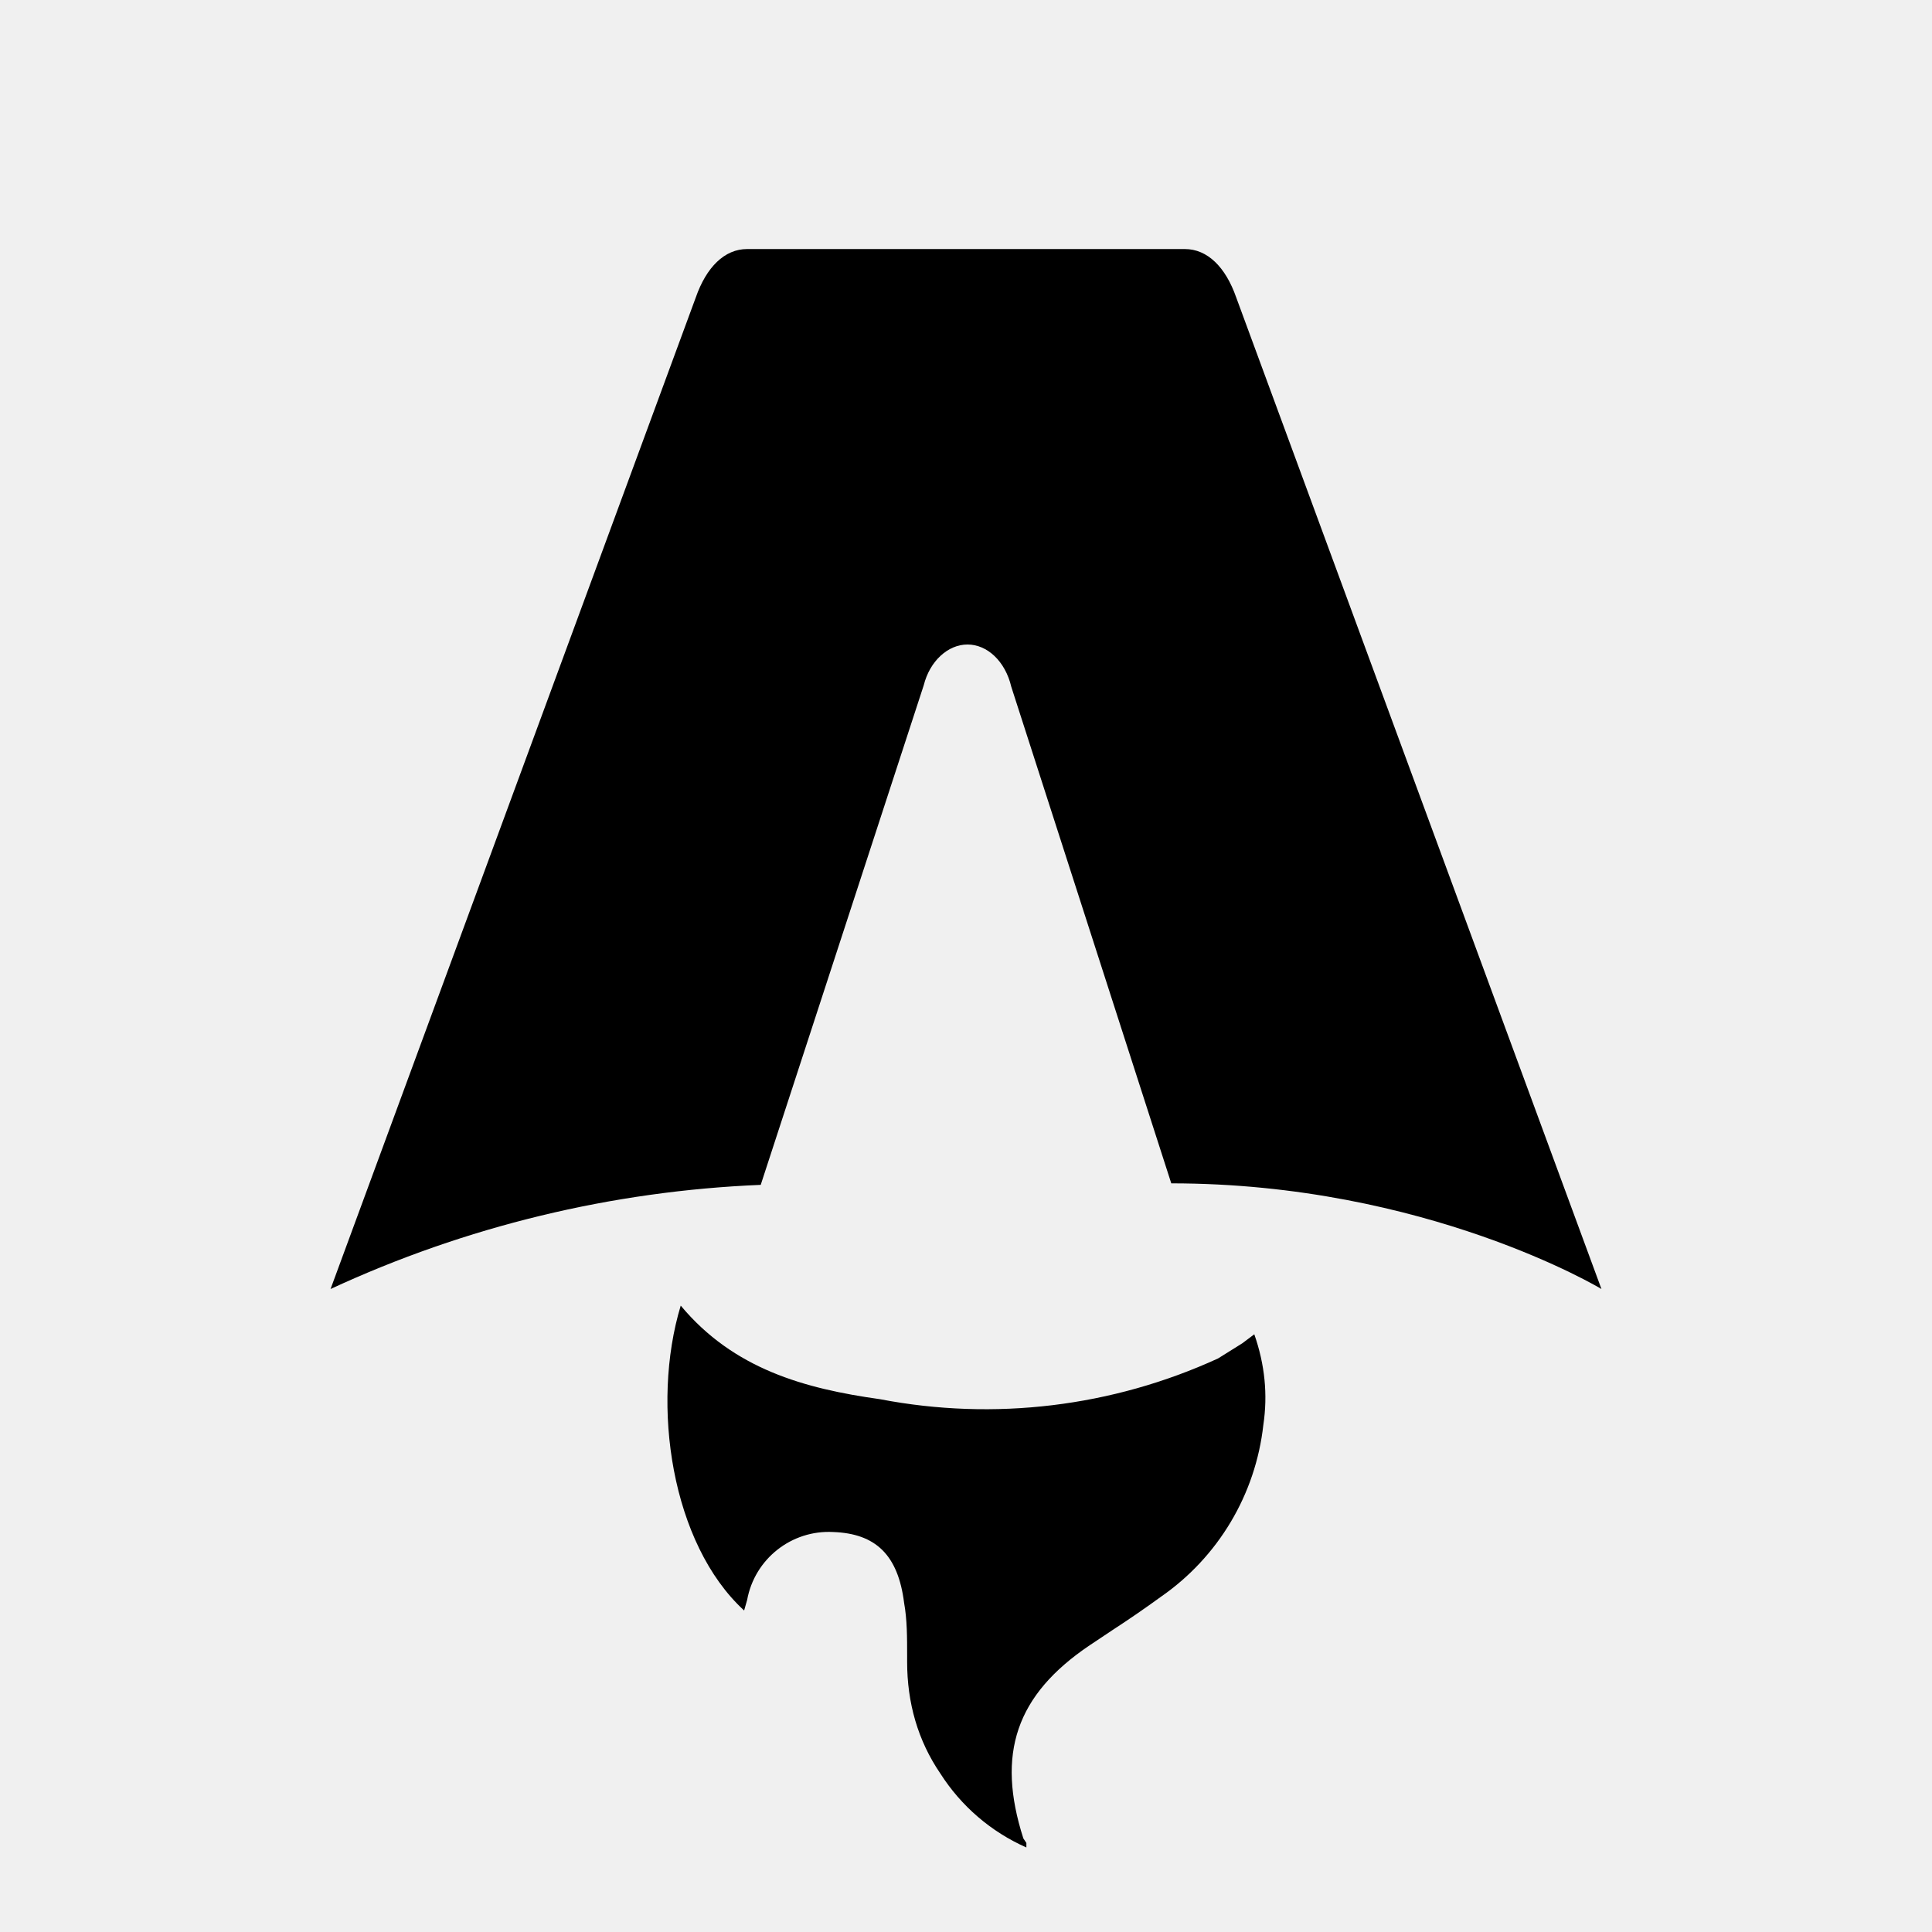
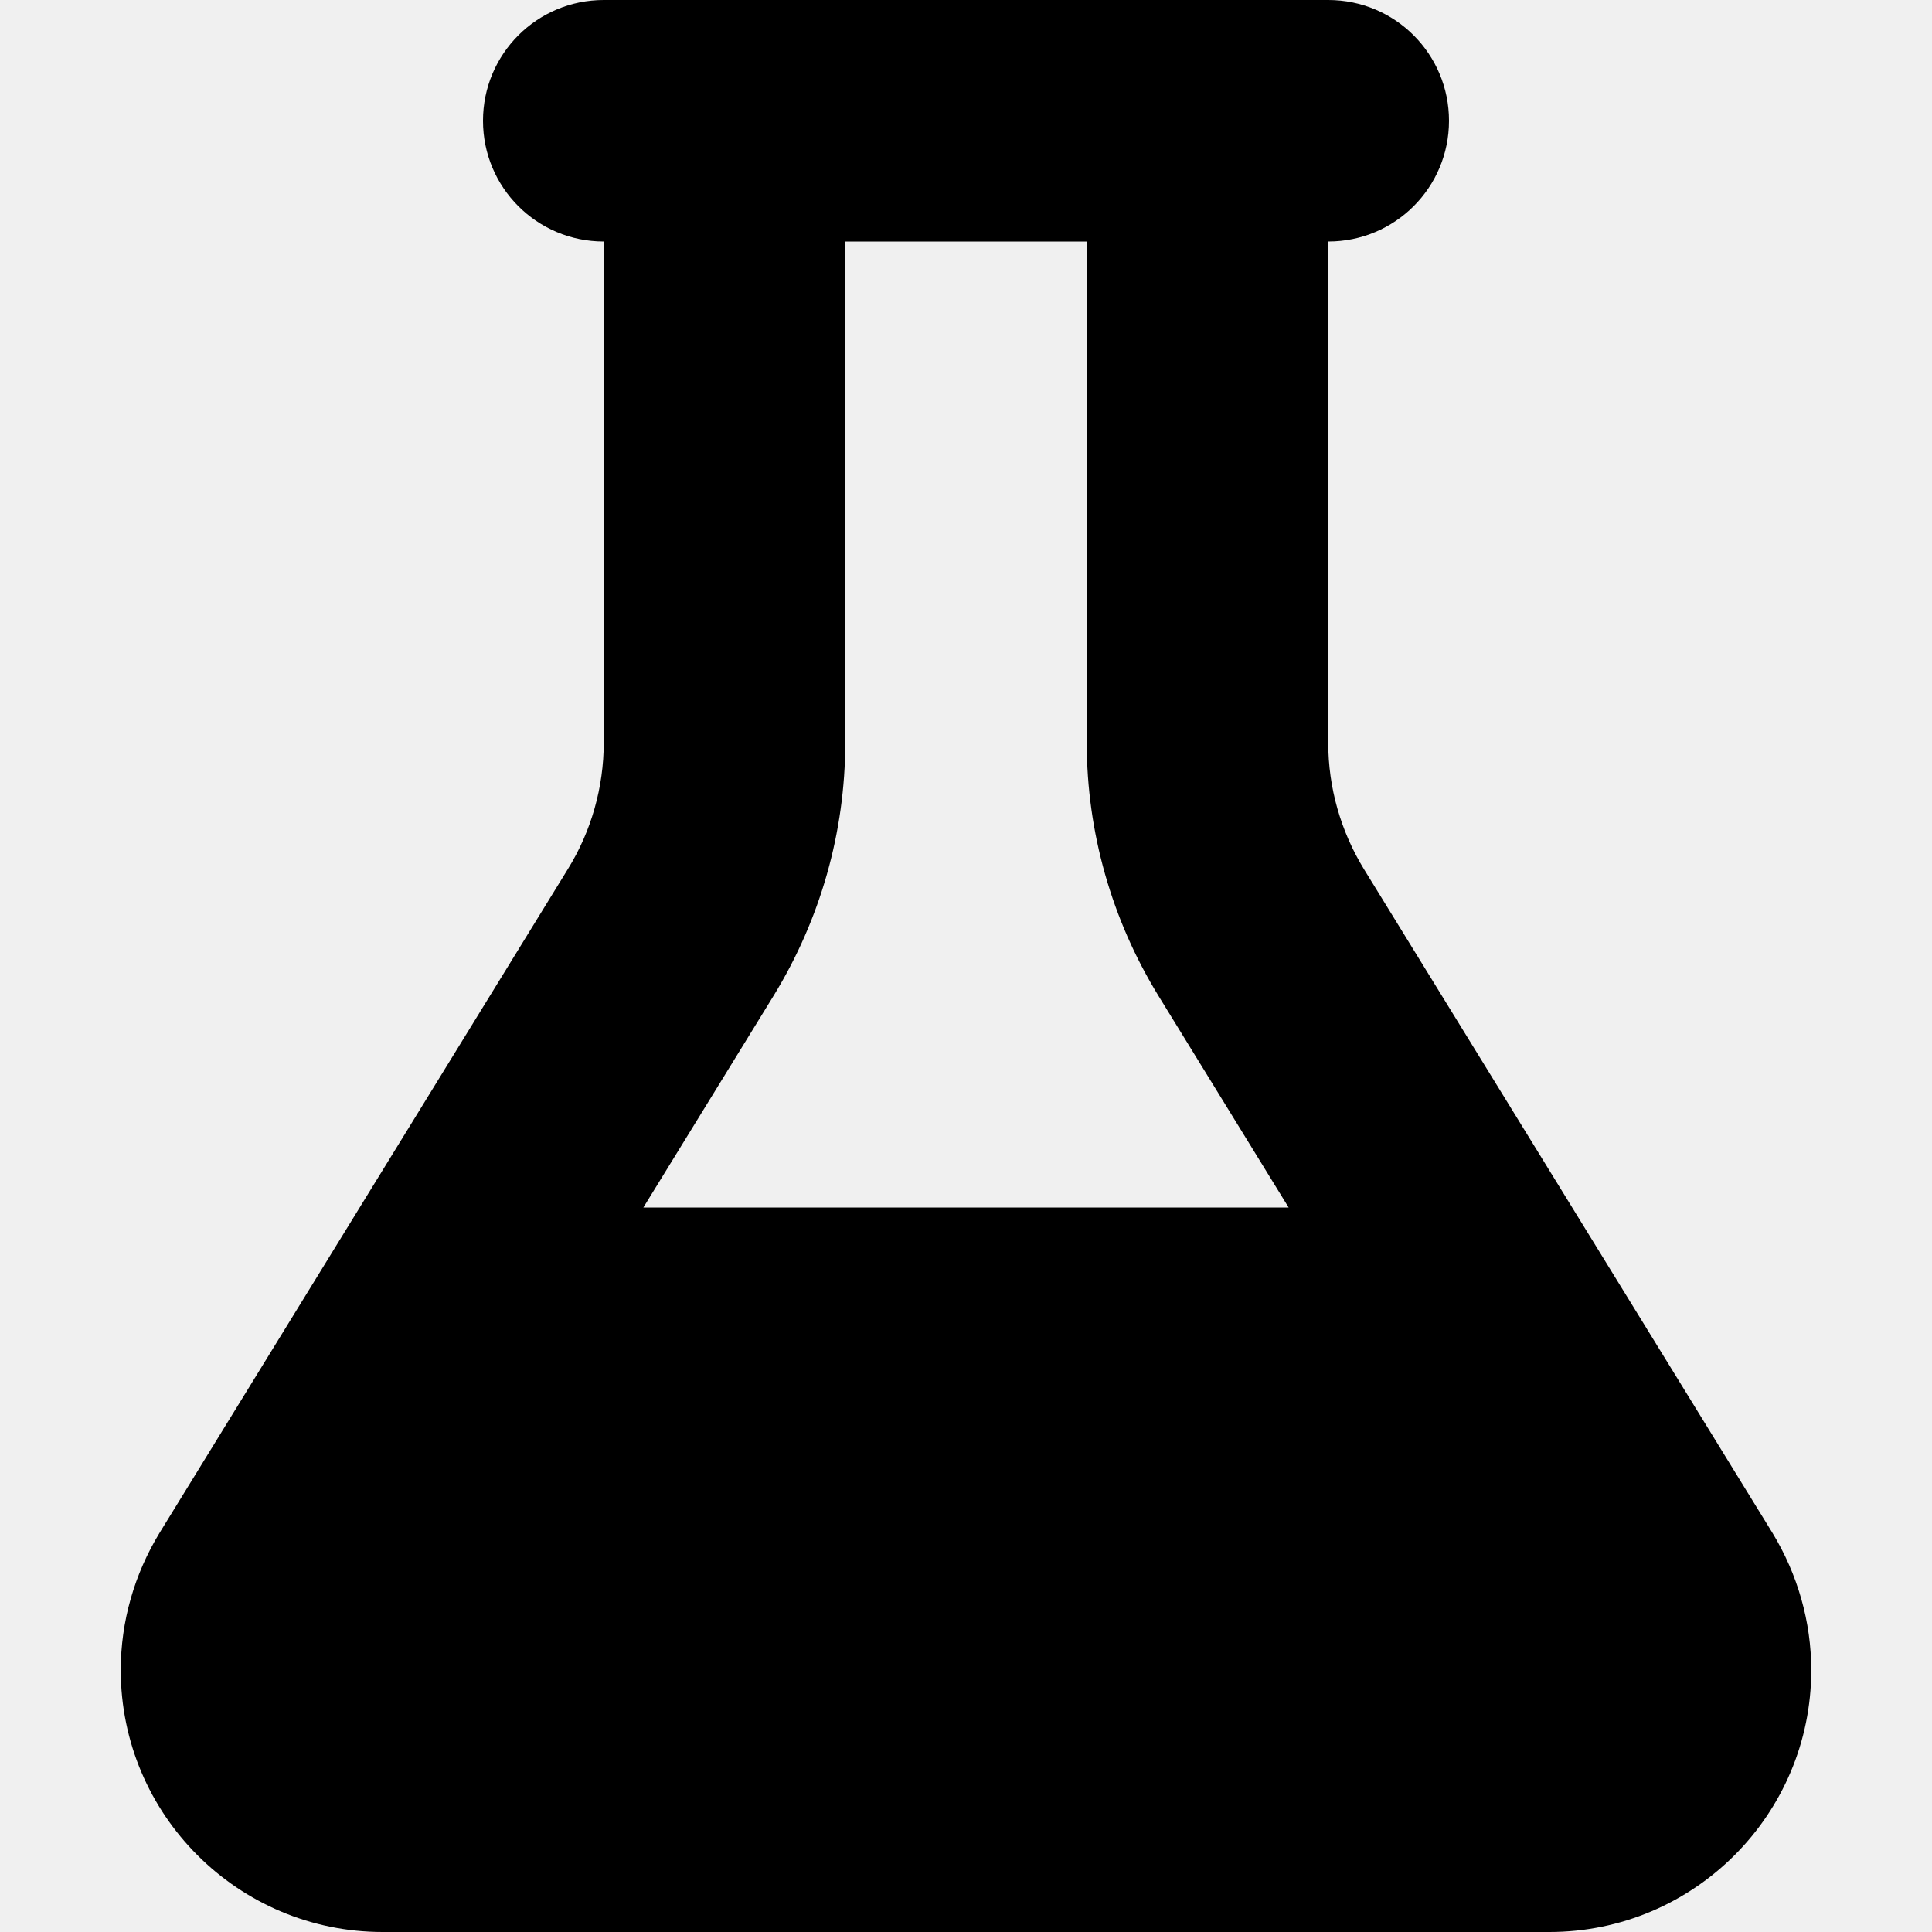
- <svg xmlns="http://www.w3.org/2000/svg" fill="none" viewBox="0 0 128 128">
-   <path d="M50.4 78.5a75.1 75.1 0 0 0-28.5 6.9l24.2-65.7c.7-2 1.9-3.2 3.4-3.2h29c1.5 0 2.7 1.2 3.4 3.2l24.2 65.7s-11.6-7-28.5-7L67 45.5c-.4-1.7-1.6-2.8-2.9-2.8-1.3 0-2.5 1.1-2.9 2.7L50.4 78.5Zm-1.1 28.2Zm-4.2-20.2c-2 6.6-.6 15.8 4.2 20.2a17.5 17.5 0 0 1 .2-.7 5.5 5.5 0 0 1 5.7-4.5c2.8.1 4.3 1.5 4.7 4.7.2 1.1.2 2.3.2 3.5v.4c0 2.7.7 5.2 2.2 7.4a13 13 0 0 0 5.7 4.9v-.3l-.2-.3c-1.8-5.6-.5-9.5 4.4-12.8l1.5-1a73 73 0 0 0 3.2-2.2 16 16 0 0 0 6.8-11.4c.3-2 .1-4-.6-6l-.8.6-1.6 1a37 37 0 0 1-22.4 2.7c-5-.7-9.7-2-13.2-6.2Z" />
+ <svg xmlns="http://www.w3.org/2000/svg" viewBox="0 0 512 512">
+   <path transform="translate(32 0)" d="M288 0L160 0 128 0C110.3 0 96 14.3 96 32s14.3 32 32 32l0 132.8c0 11.8-3.3 23.5-9.5 33.5L10.3 406.2C3.6 417.2 0 429.7 0 442.6C0 480.9 31.1 512 69.4 512l309.2 0c38.3 0 69.4-31.1 69.4-69.4c0-12.8-3.6-25.4-10.3-36.4L329.5 230.4c-6.2-10.1-9.5-21.7-9.5-33.5L320 64c17.7 0 32-14.3 32-32s-14.3-32-32-32L288 0zM192 196.8L192 64l64 0 0 132.8c0 23.7 6.6 46.9 19 67.1L309.5 320l-171 0L173 263.9c12.4-20.2 19-43.4 19-67.1z" />
  <style>
-         path { fill: #000; }
-         @media (prefers-color-scheme: dark) {
-             path { fill: #FFF; }
-         }
-     </style>
+     path { fill: oklch(0.52 0.1 195); }
+     @media (prefers-color-scheme: dark) {
+       path { fill: oklch(0.72 0.1 195); }
+     }
+   </style>
</svg>
